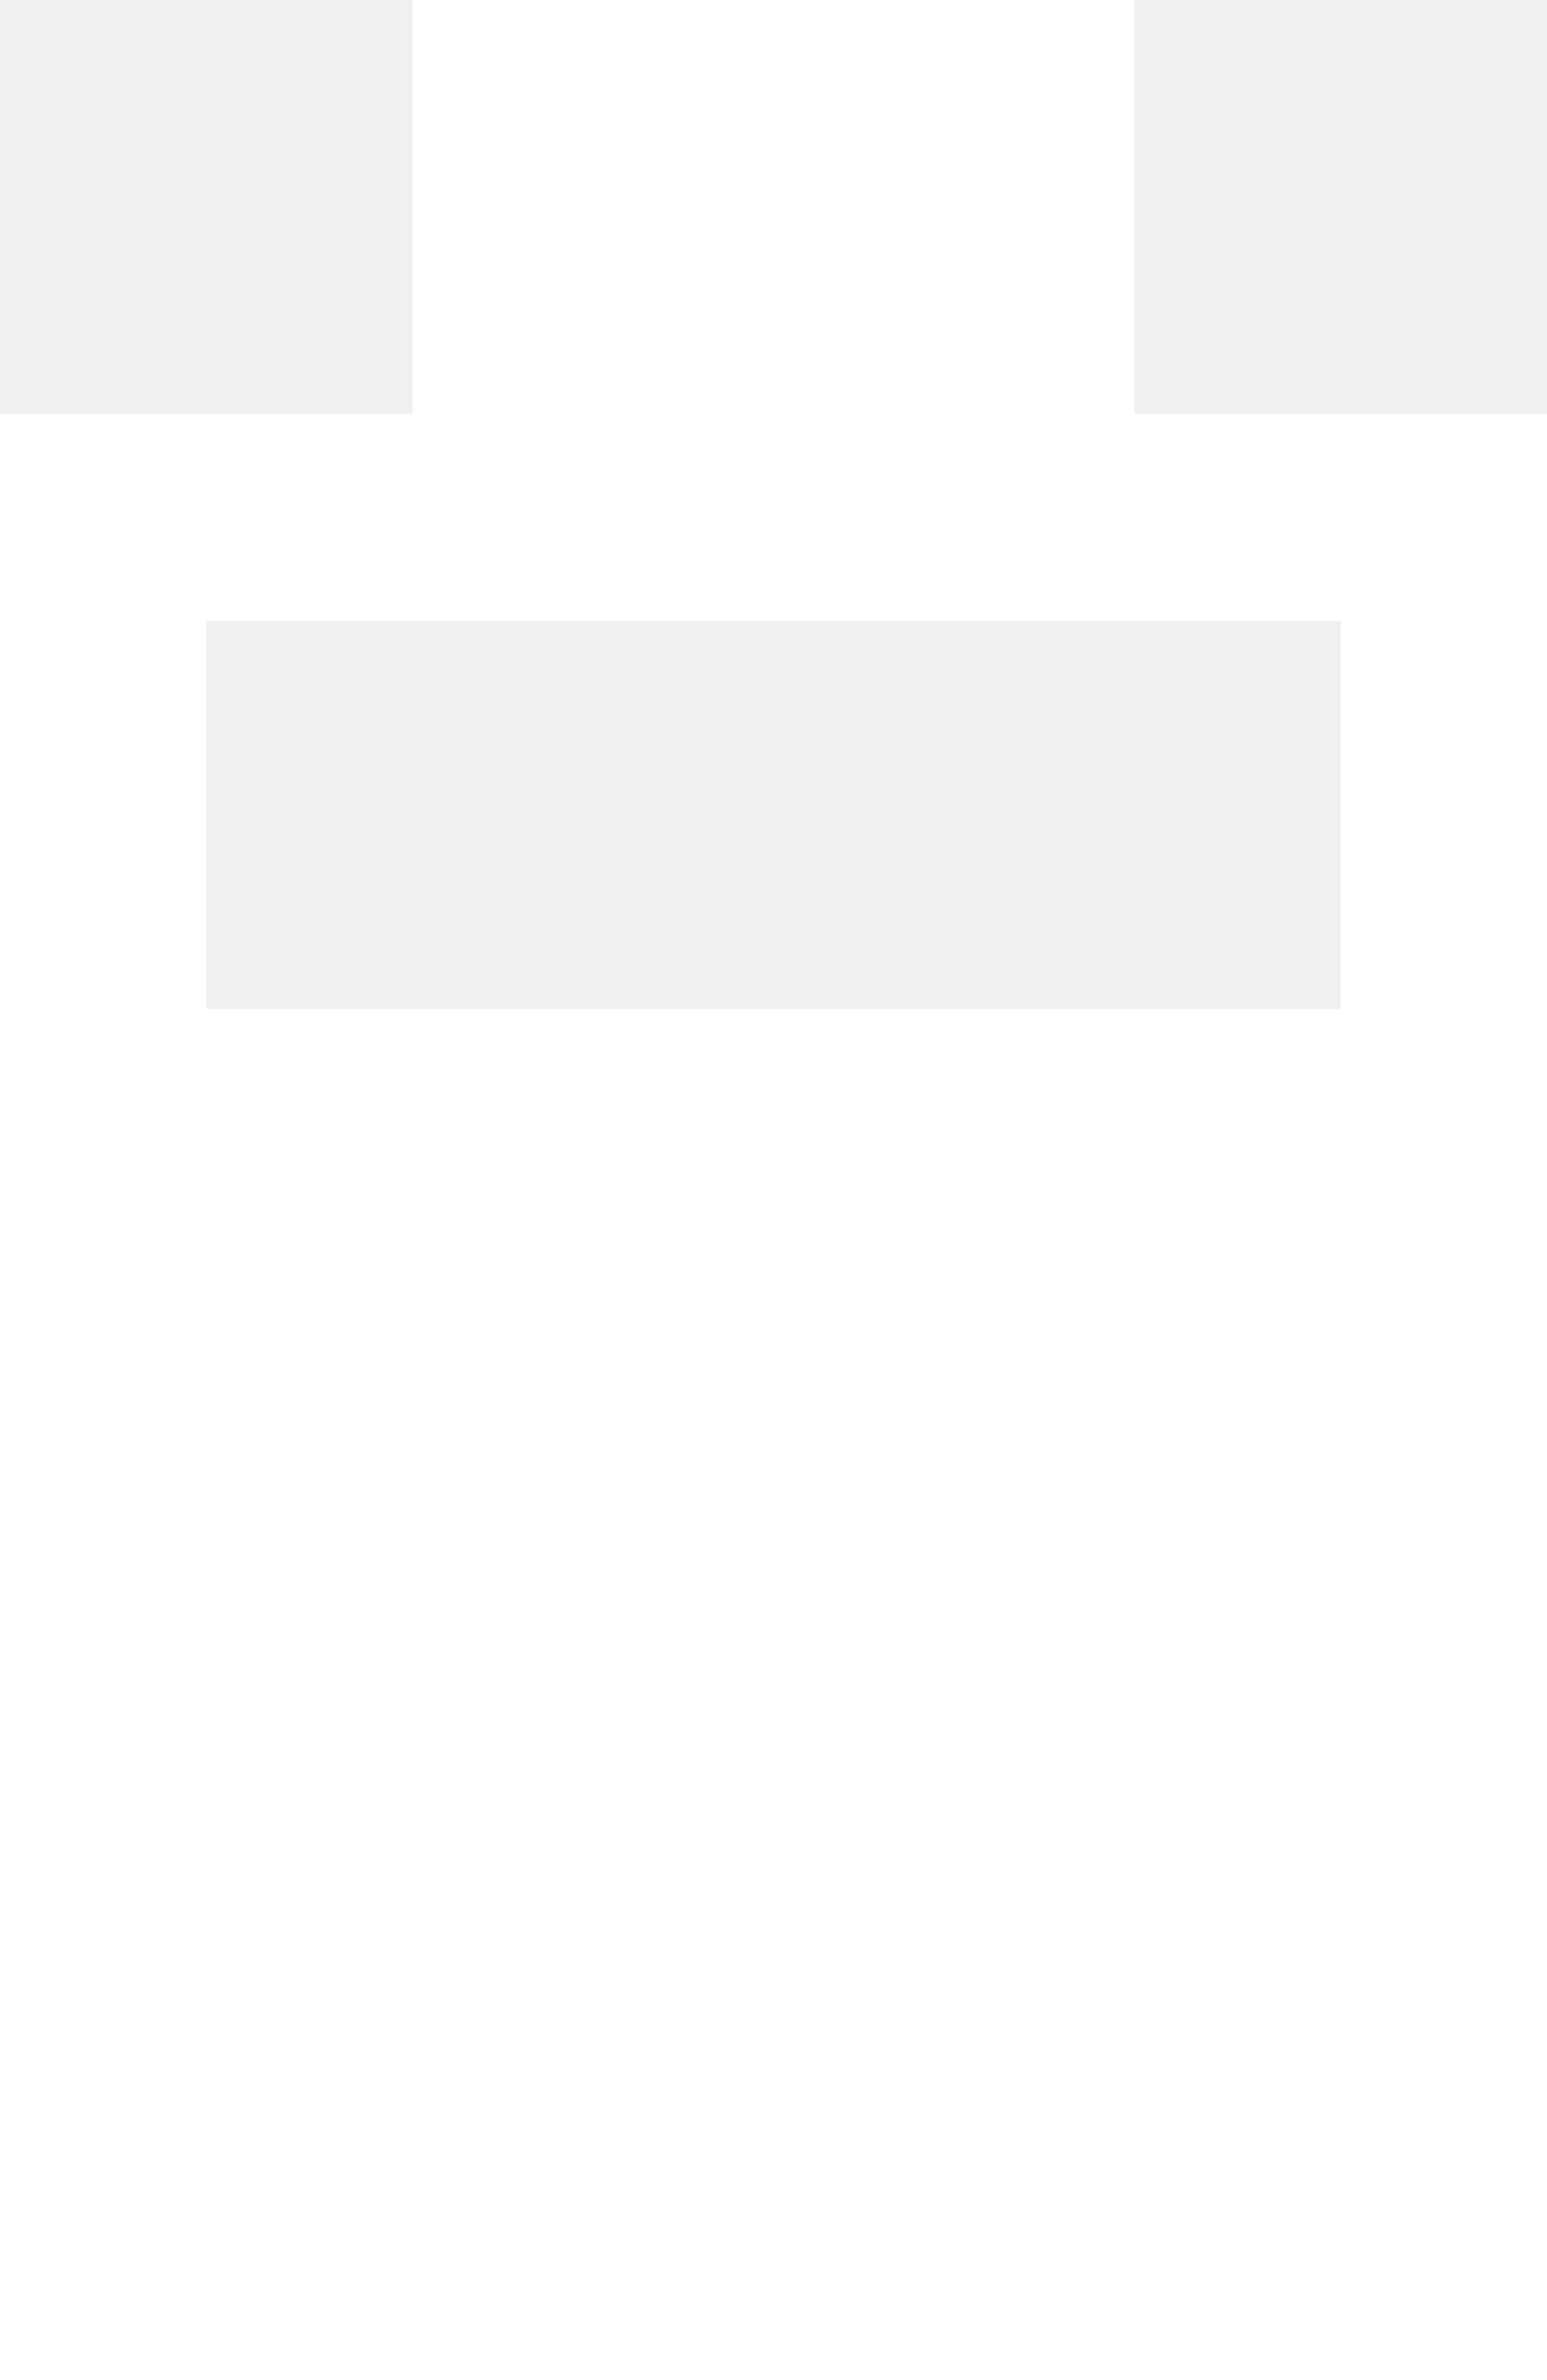
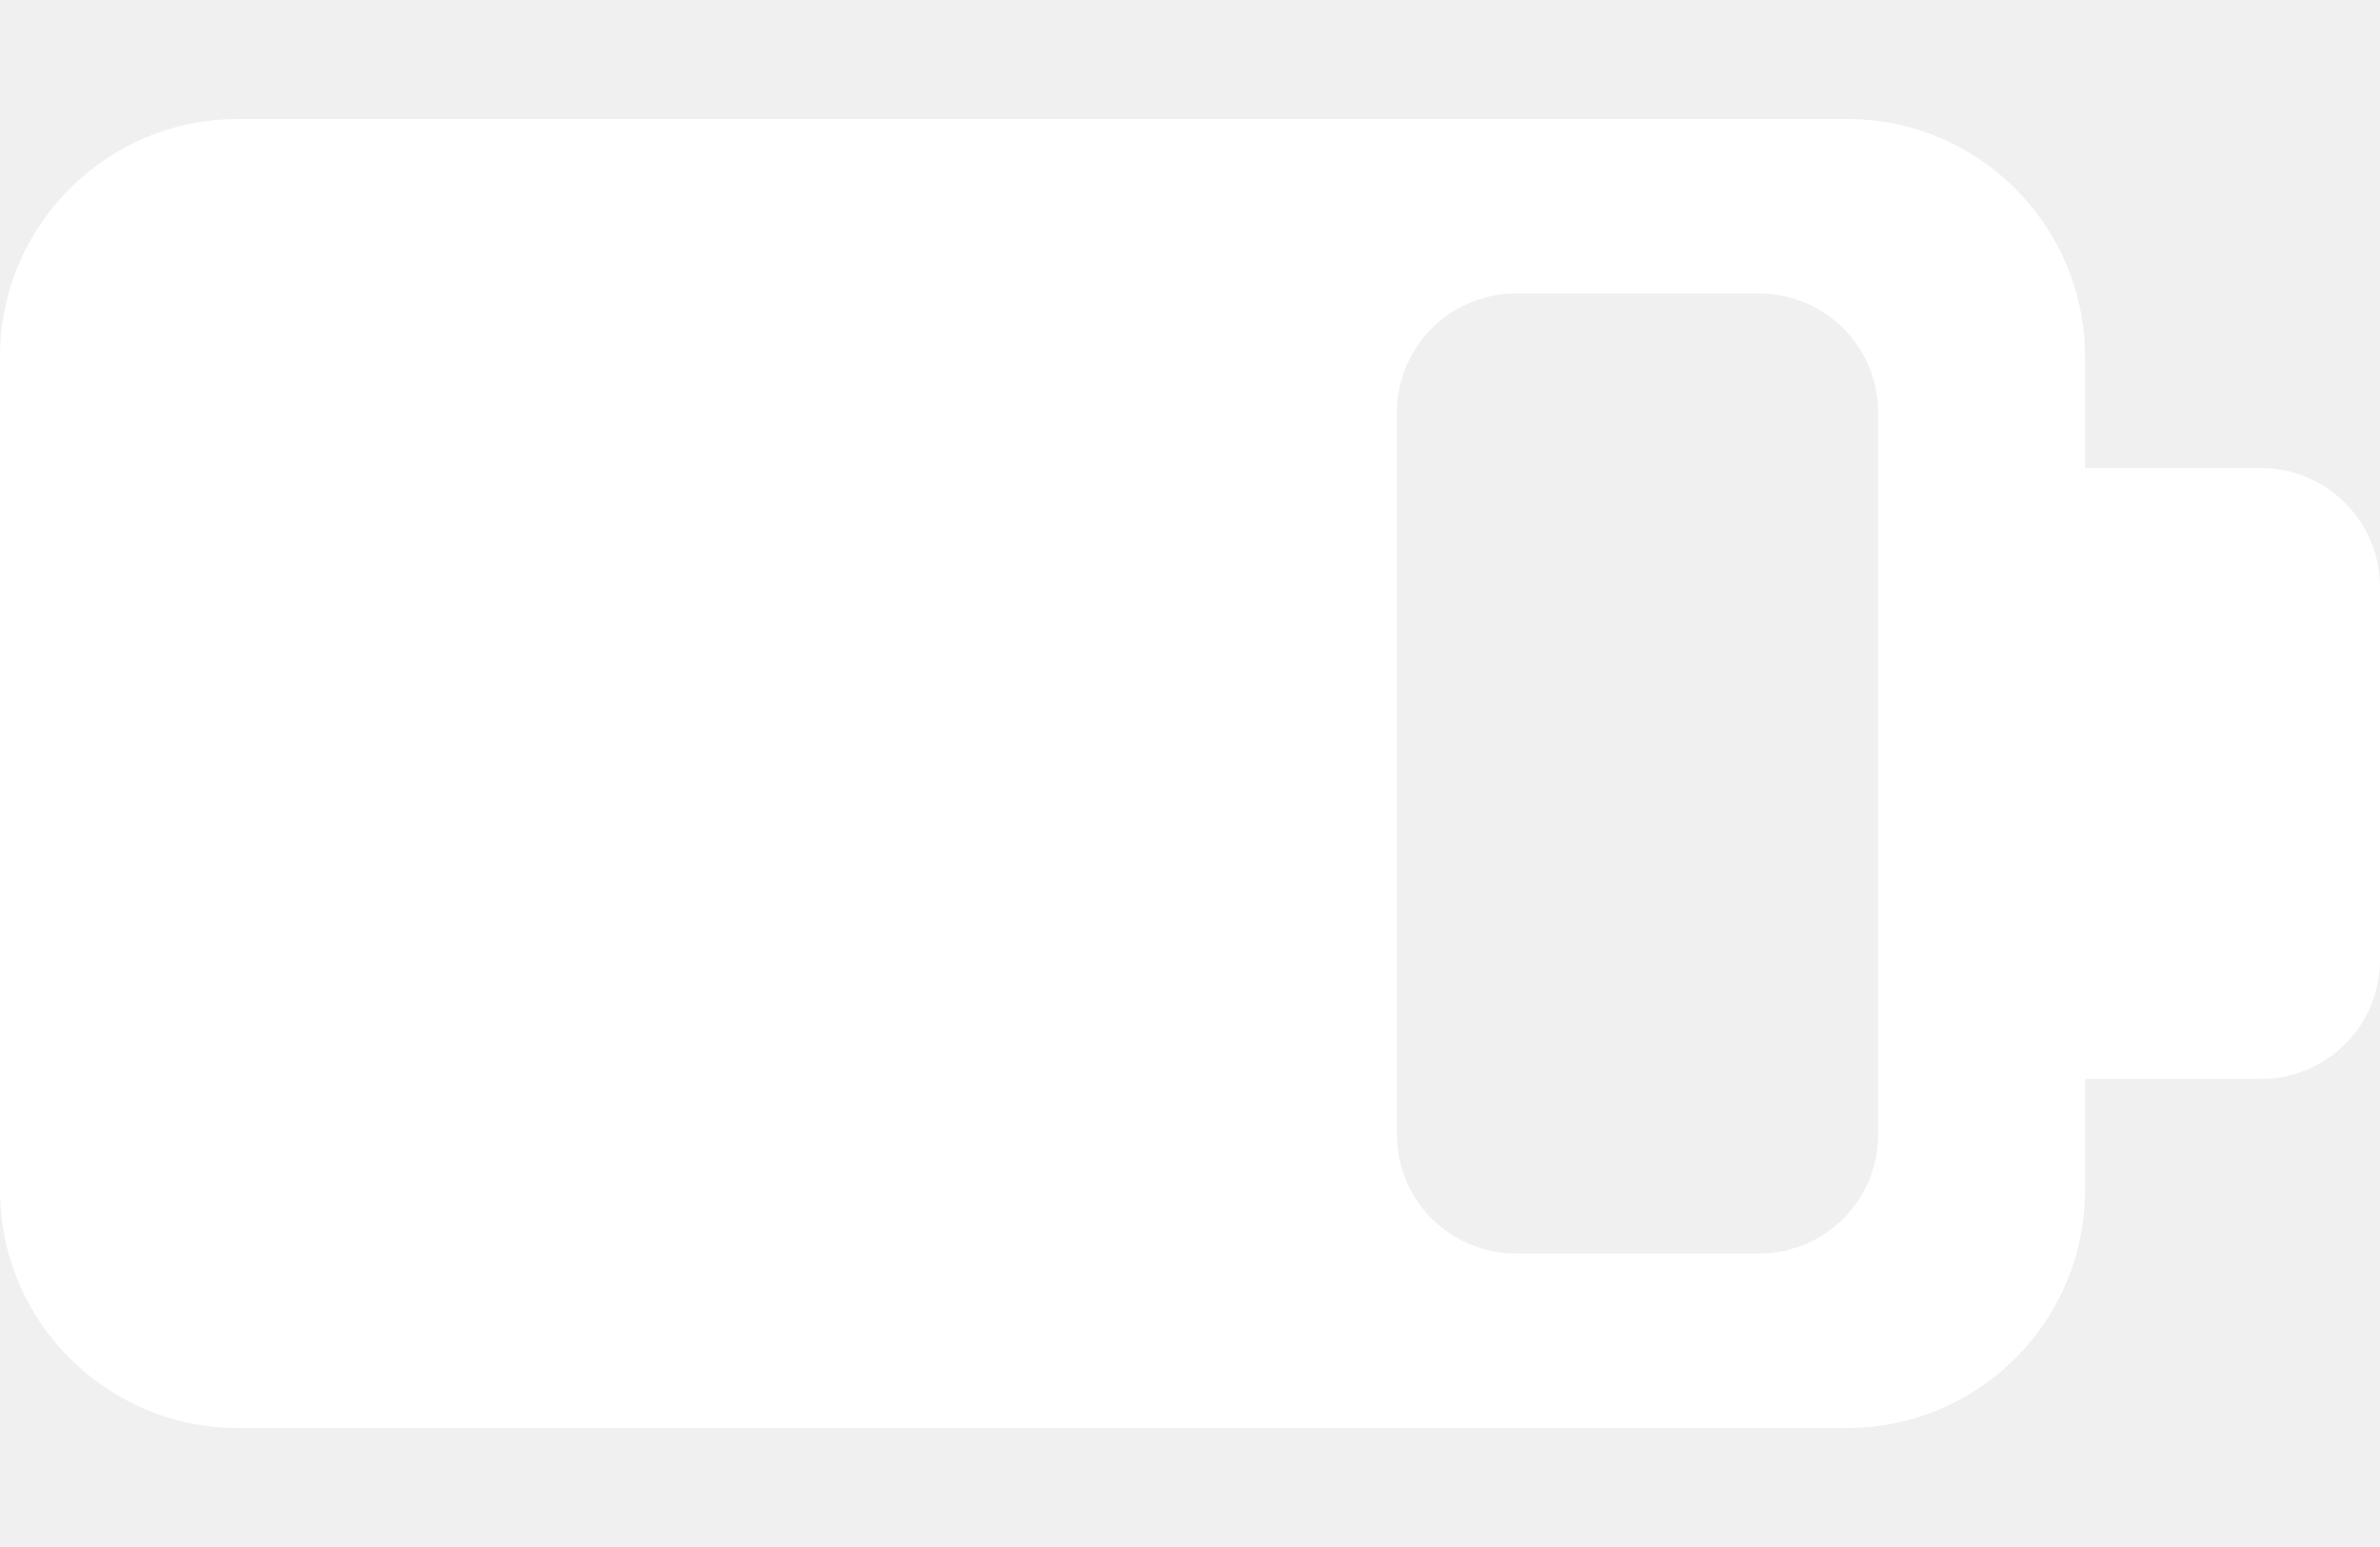
- <svg xmlns="http://www.w3.org/2000/svg" viewBox="12 4 26 40" width="26" height="40">
-   <path d="M 15.466 20.957 L 15.466 14.435 L 34.534 14.435 L 34.534 20.957 L 15.466 20.957 Z M 12 44 L 12 10.957 L 18.934 10.957 L 18.934 4 L 31.066 4 L 31.066 10.957 L 38 10.957 L 38 44 L 12 44 Z" fill-rule="evenodd" fill="rgb(255,255,255)" transform="matrix(1, 0, 0, 1, -8.881784197001252e-16, 0)" />
+ <svg xmlns="http://www.w3.org/2000/svg" width="40" height="26" viewBox="0 0 40 26" fill="none">
+   <g clip-path="url(#clip0_3373_3954)">
+     <path fill-rule="evenodd" clip-rule="evenodd" d="M23.478 6.933C23.478 5.828 24.373 4.933 25.478 4.933L29.565 4.933C30.67 4.933 31.565 5.828 31.565 6.933L31.565 19.067C31.565 20.172 30.67 21.067 29.565 21.067L25.478 21.067C24.373 21.067 23.478 20.172 23.478 19.067L23.478 6.933ZM-1.74846e-07 6C-7.8281e-08 3.791 1.791 2 4 2L31.043 2C33.252 2 35.043 3.791 35.043 6L35.043 7.867L38 7.867C39.105 7.867 40 8.763 40 9.867L40 16.133C40 17.237 39.105 18.133 38 18.133L35.043 18.133L35.043 20C35.043 22.209 33.252 24 31.043 24L4 24C1.791 24 -8.8337e-07 22.209 -7.86805e-07 20L-1.74846e-07 6Z" fill="white" />
+   </g>
+   <defs>
+     <clipPath id="clip0_3373_3954">
+       <rect width="26" height="40" fill="white" transform="translate(40) rotate(90)" />
+     </clipPath>
+   </defs>
</svg>
